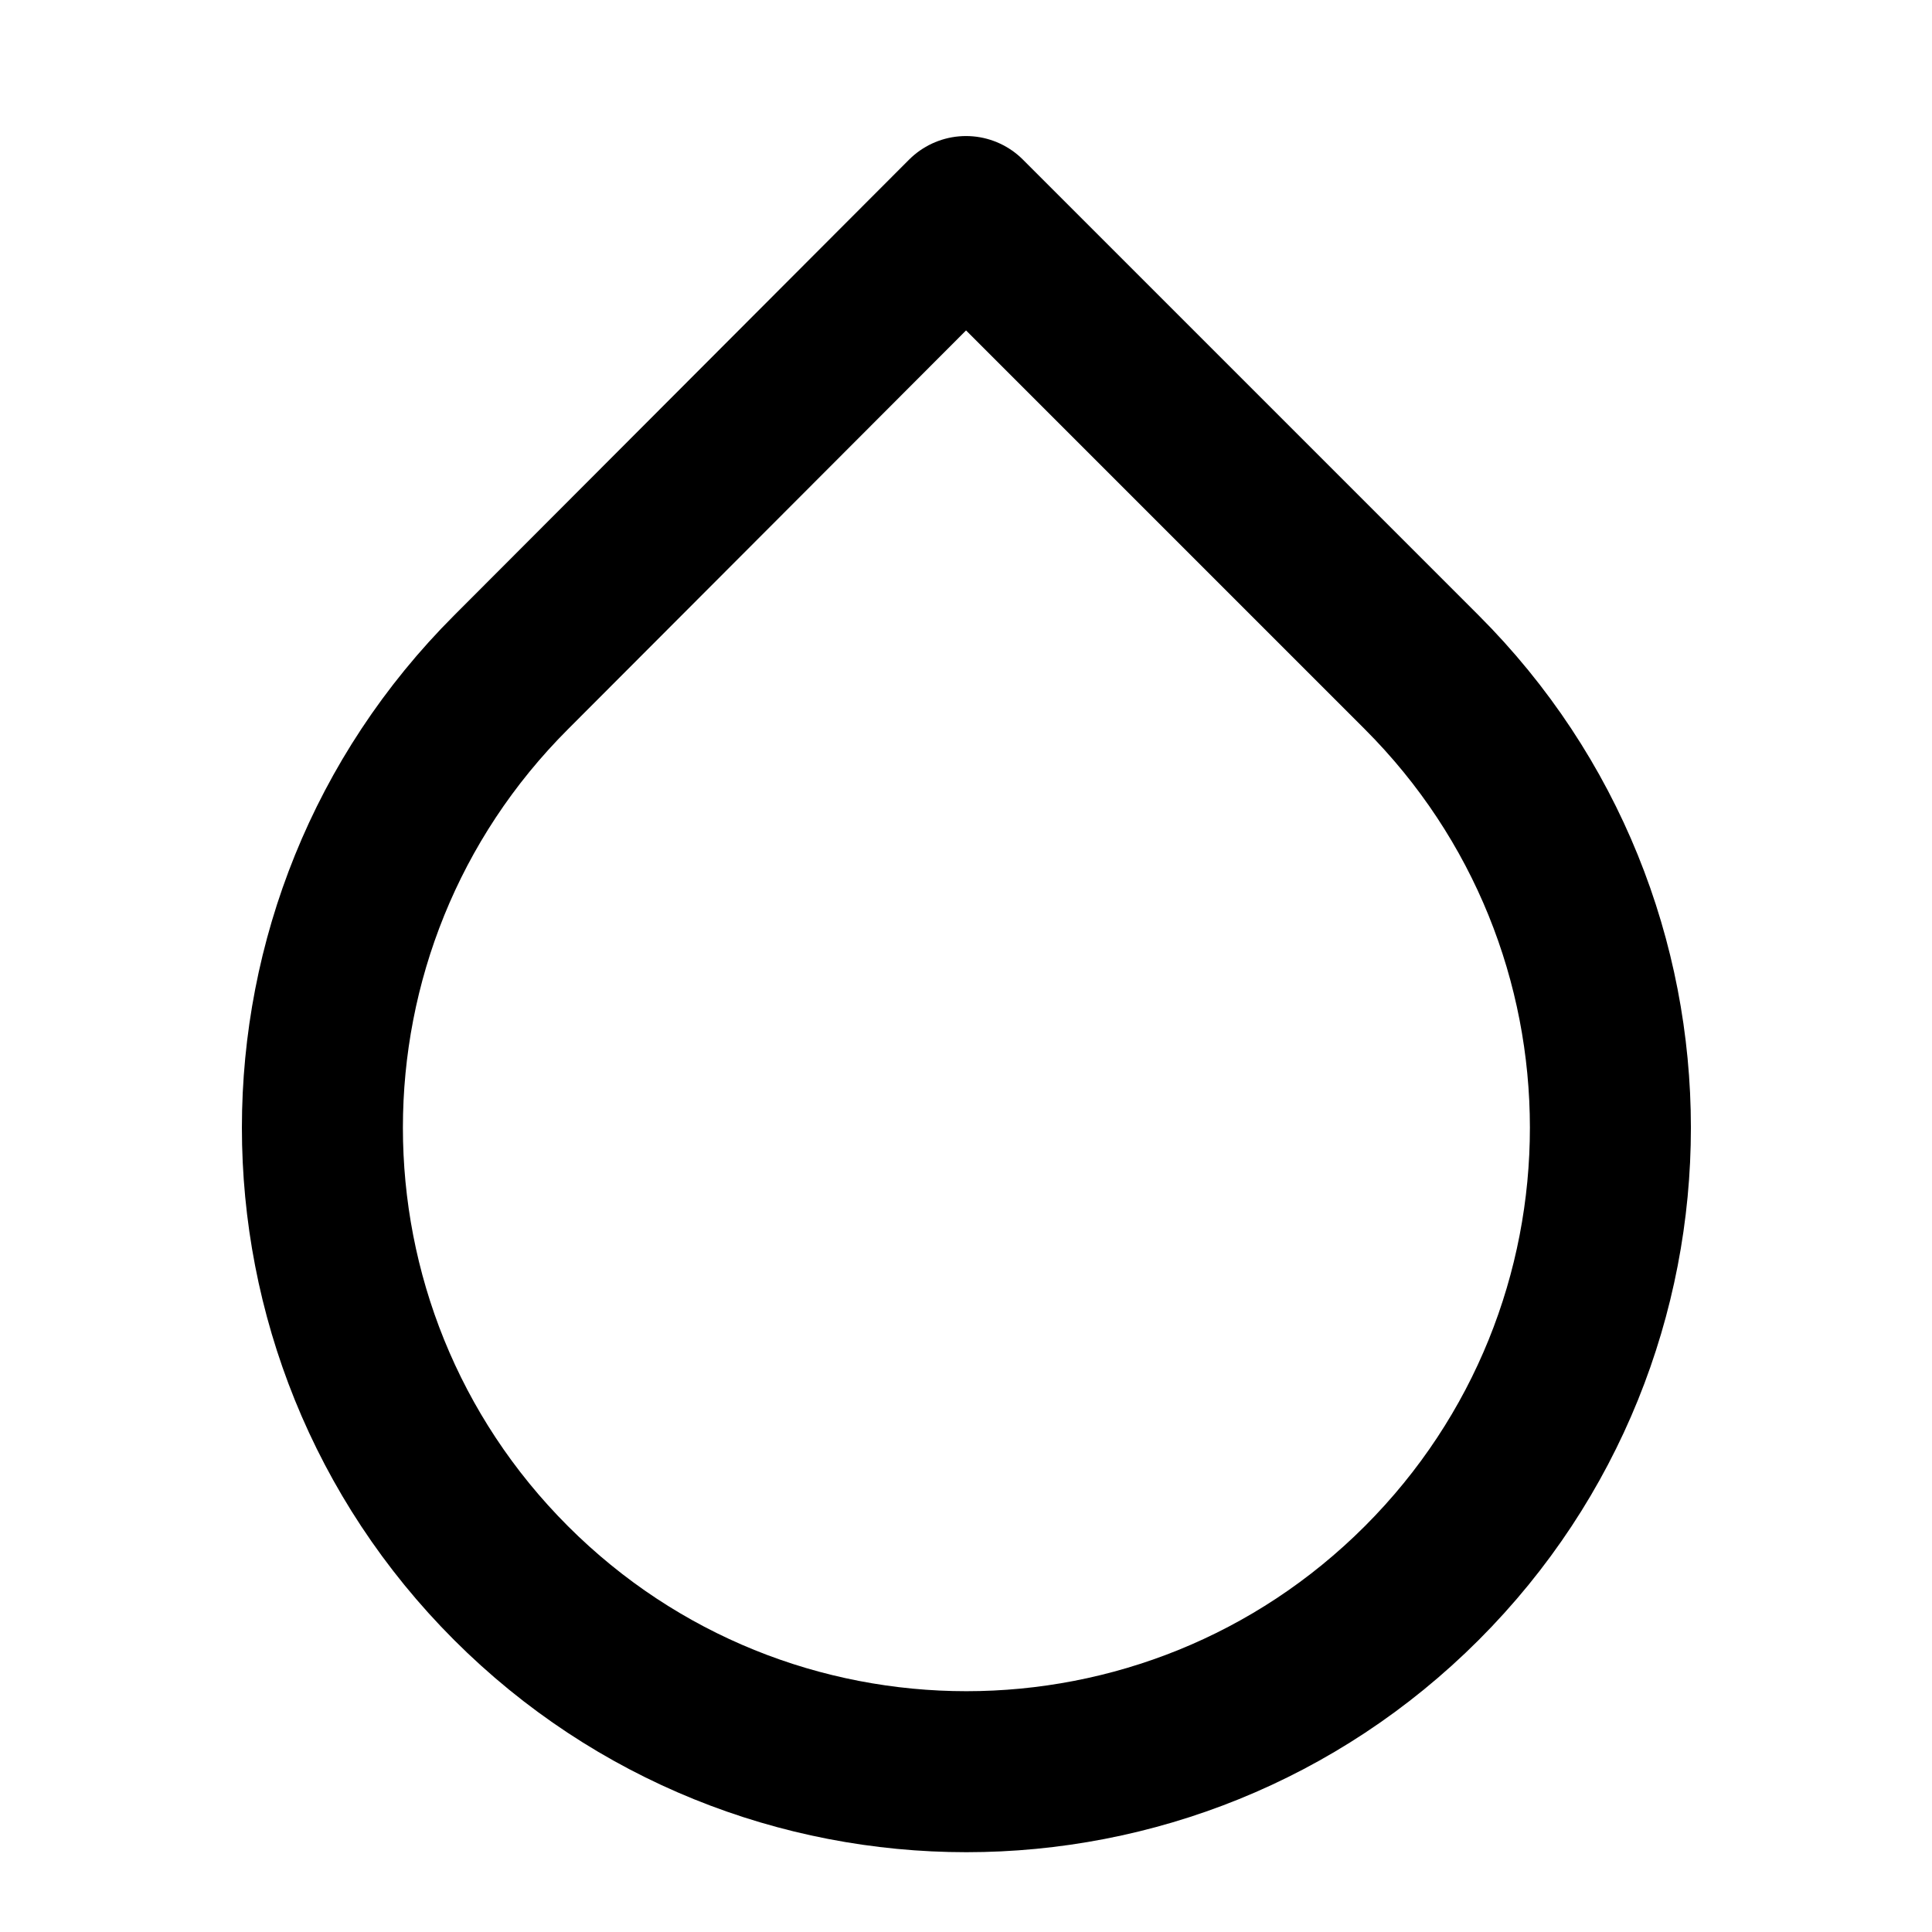
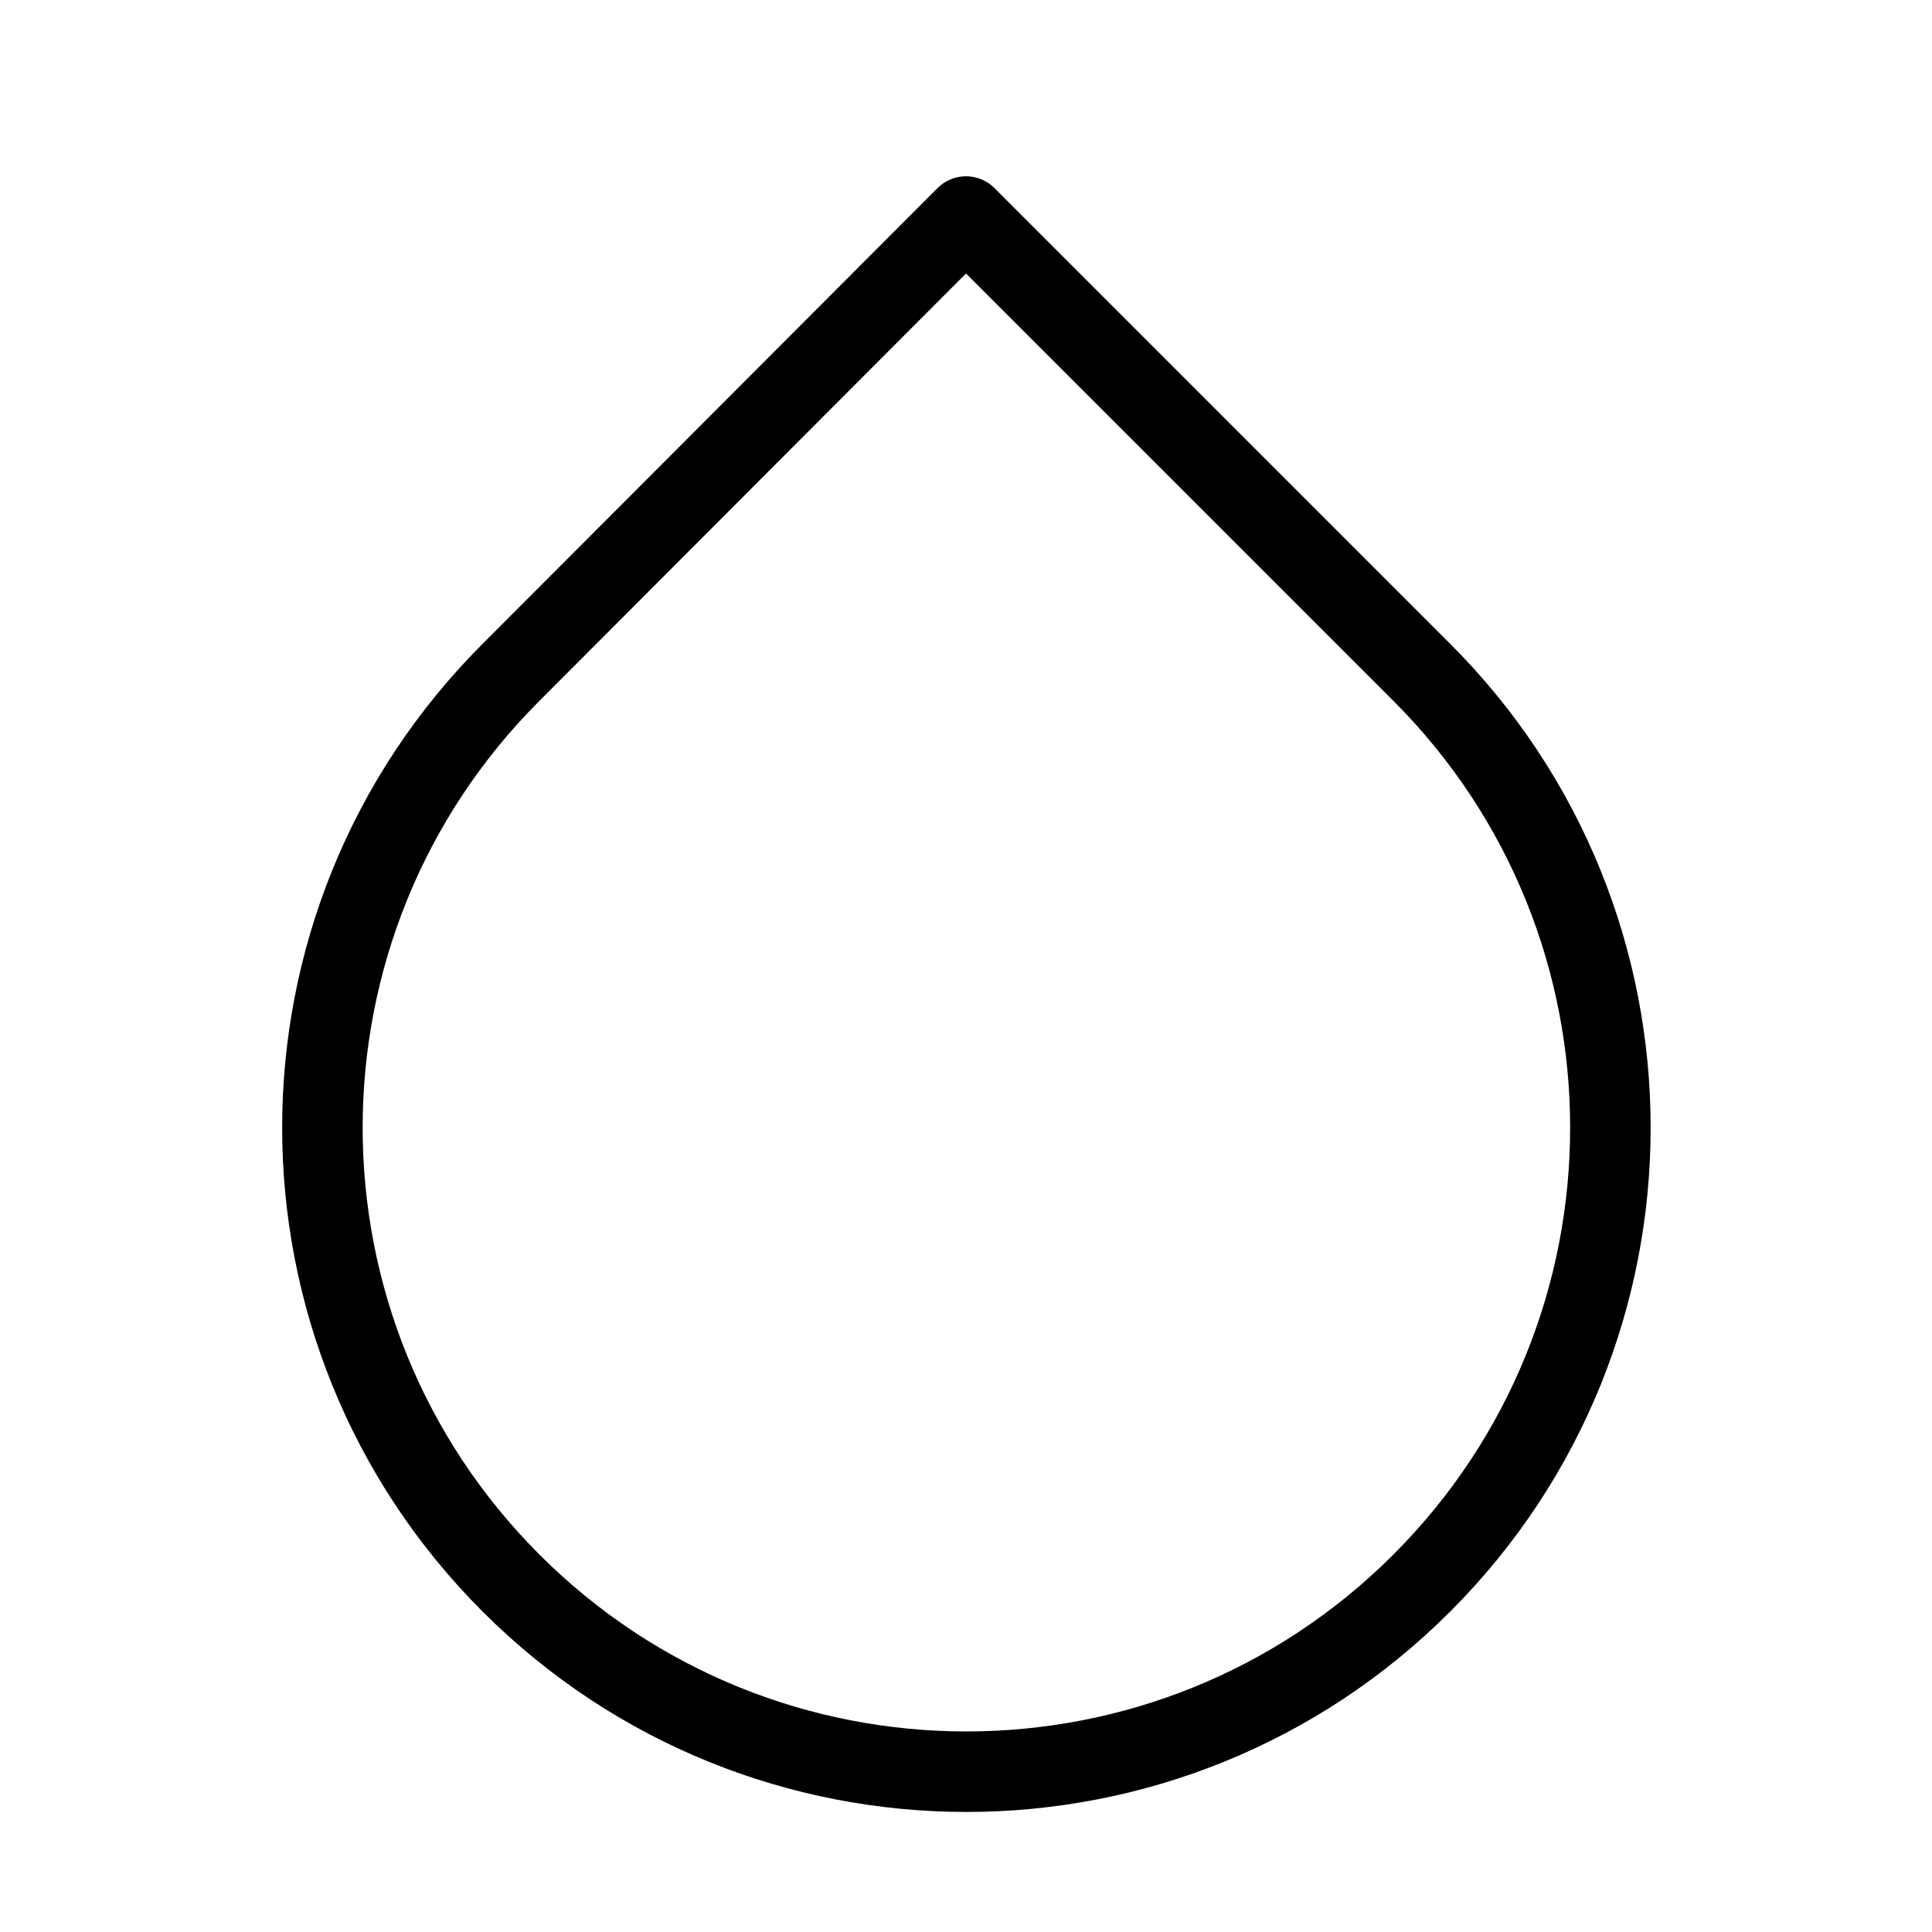
- <svg xmlns="http://www.w3.org/2000/svg" width="24" height="24" viewBox="0 0 24 24" fill="none" stroke="currentColor" stroke-width="2" stroke-linecap="round" stroke-linejoin="round" class="feather feather-droplet">
+ <svg xmlns="http://www.w3.org/2000/svg" width="24" height="24" viewBox="0 0 24 24" fill="none" stroke="currentColor" stroke-width="1" stroke-linecap="round" stroke-linejoin="round" class="feather feather-droplet">
  <path d="M12 2.69l5.66 5.66a8 8 0 1 1-11.31 0z" />
</svg>
